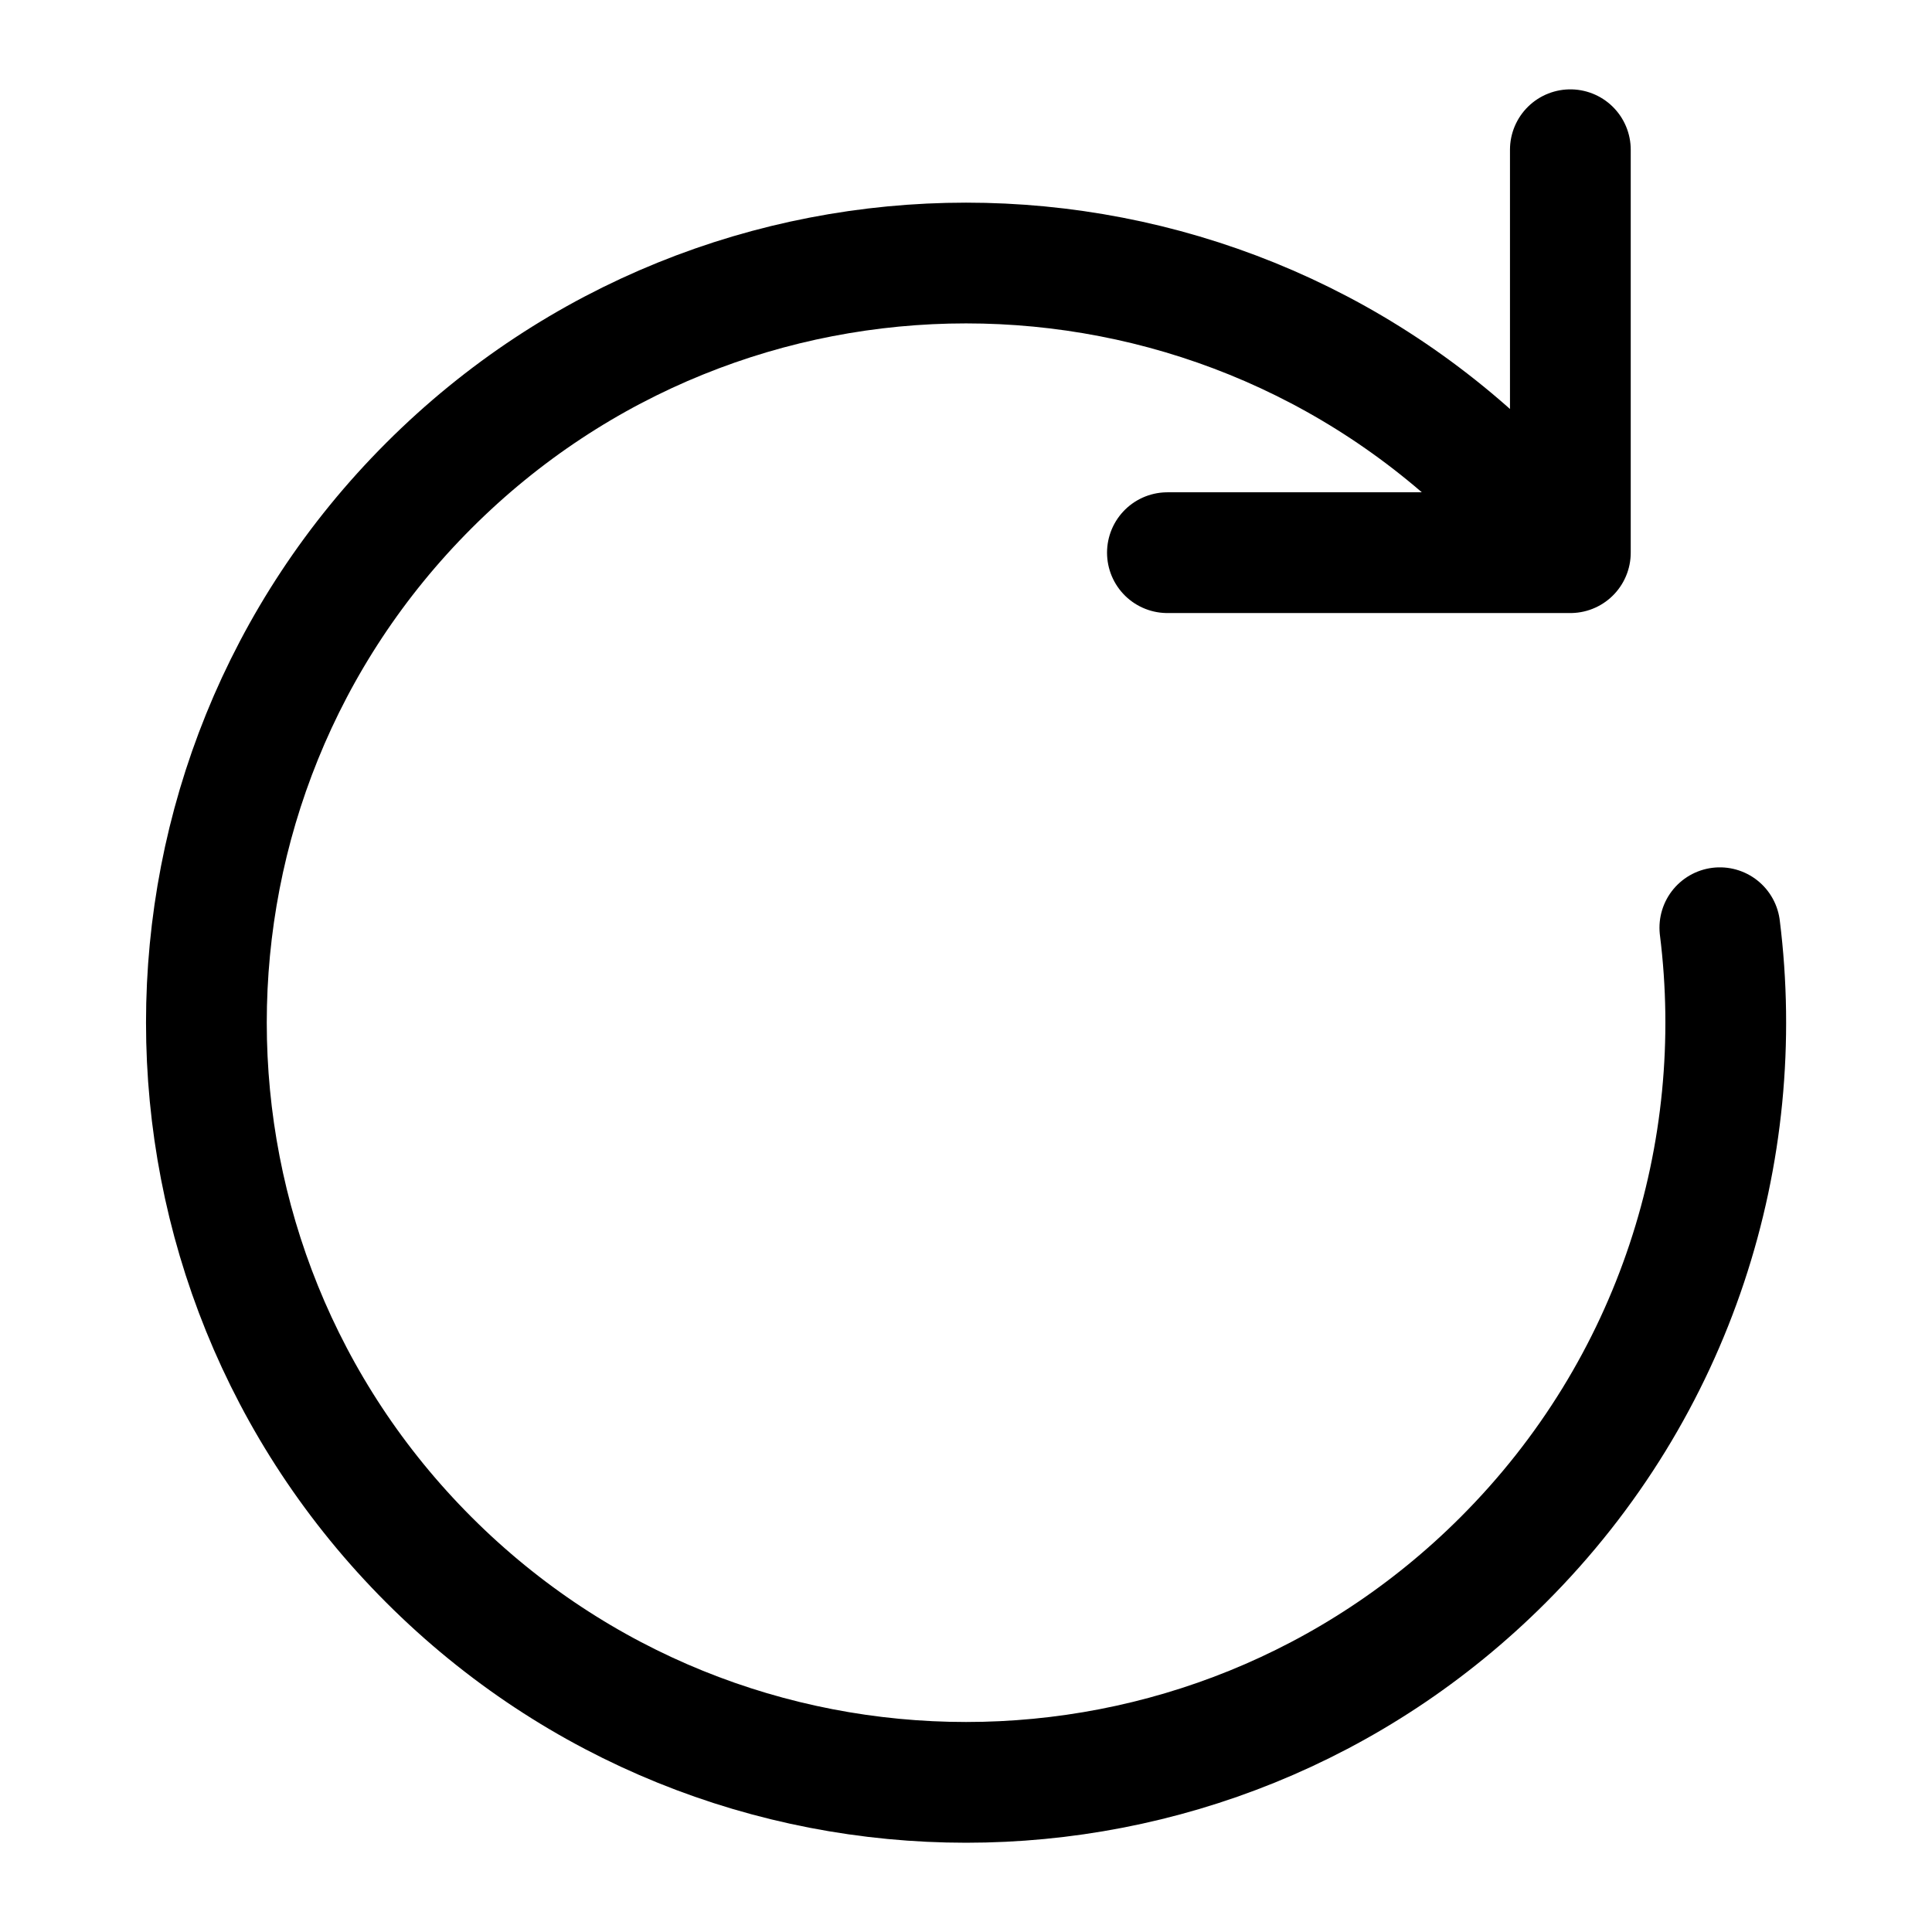
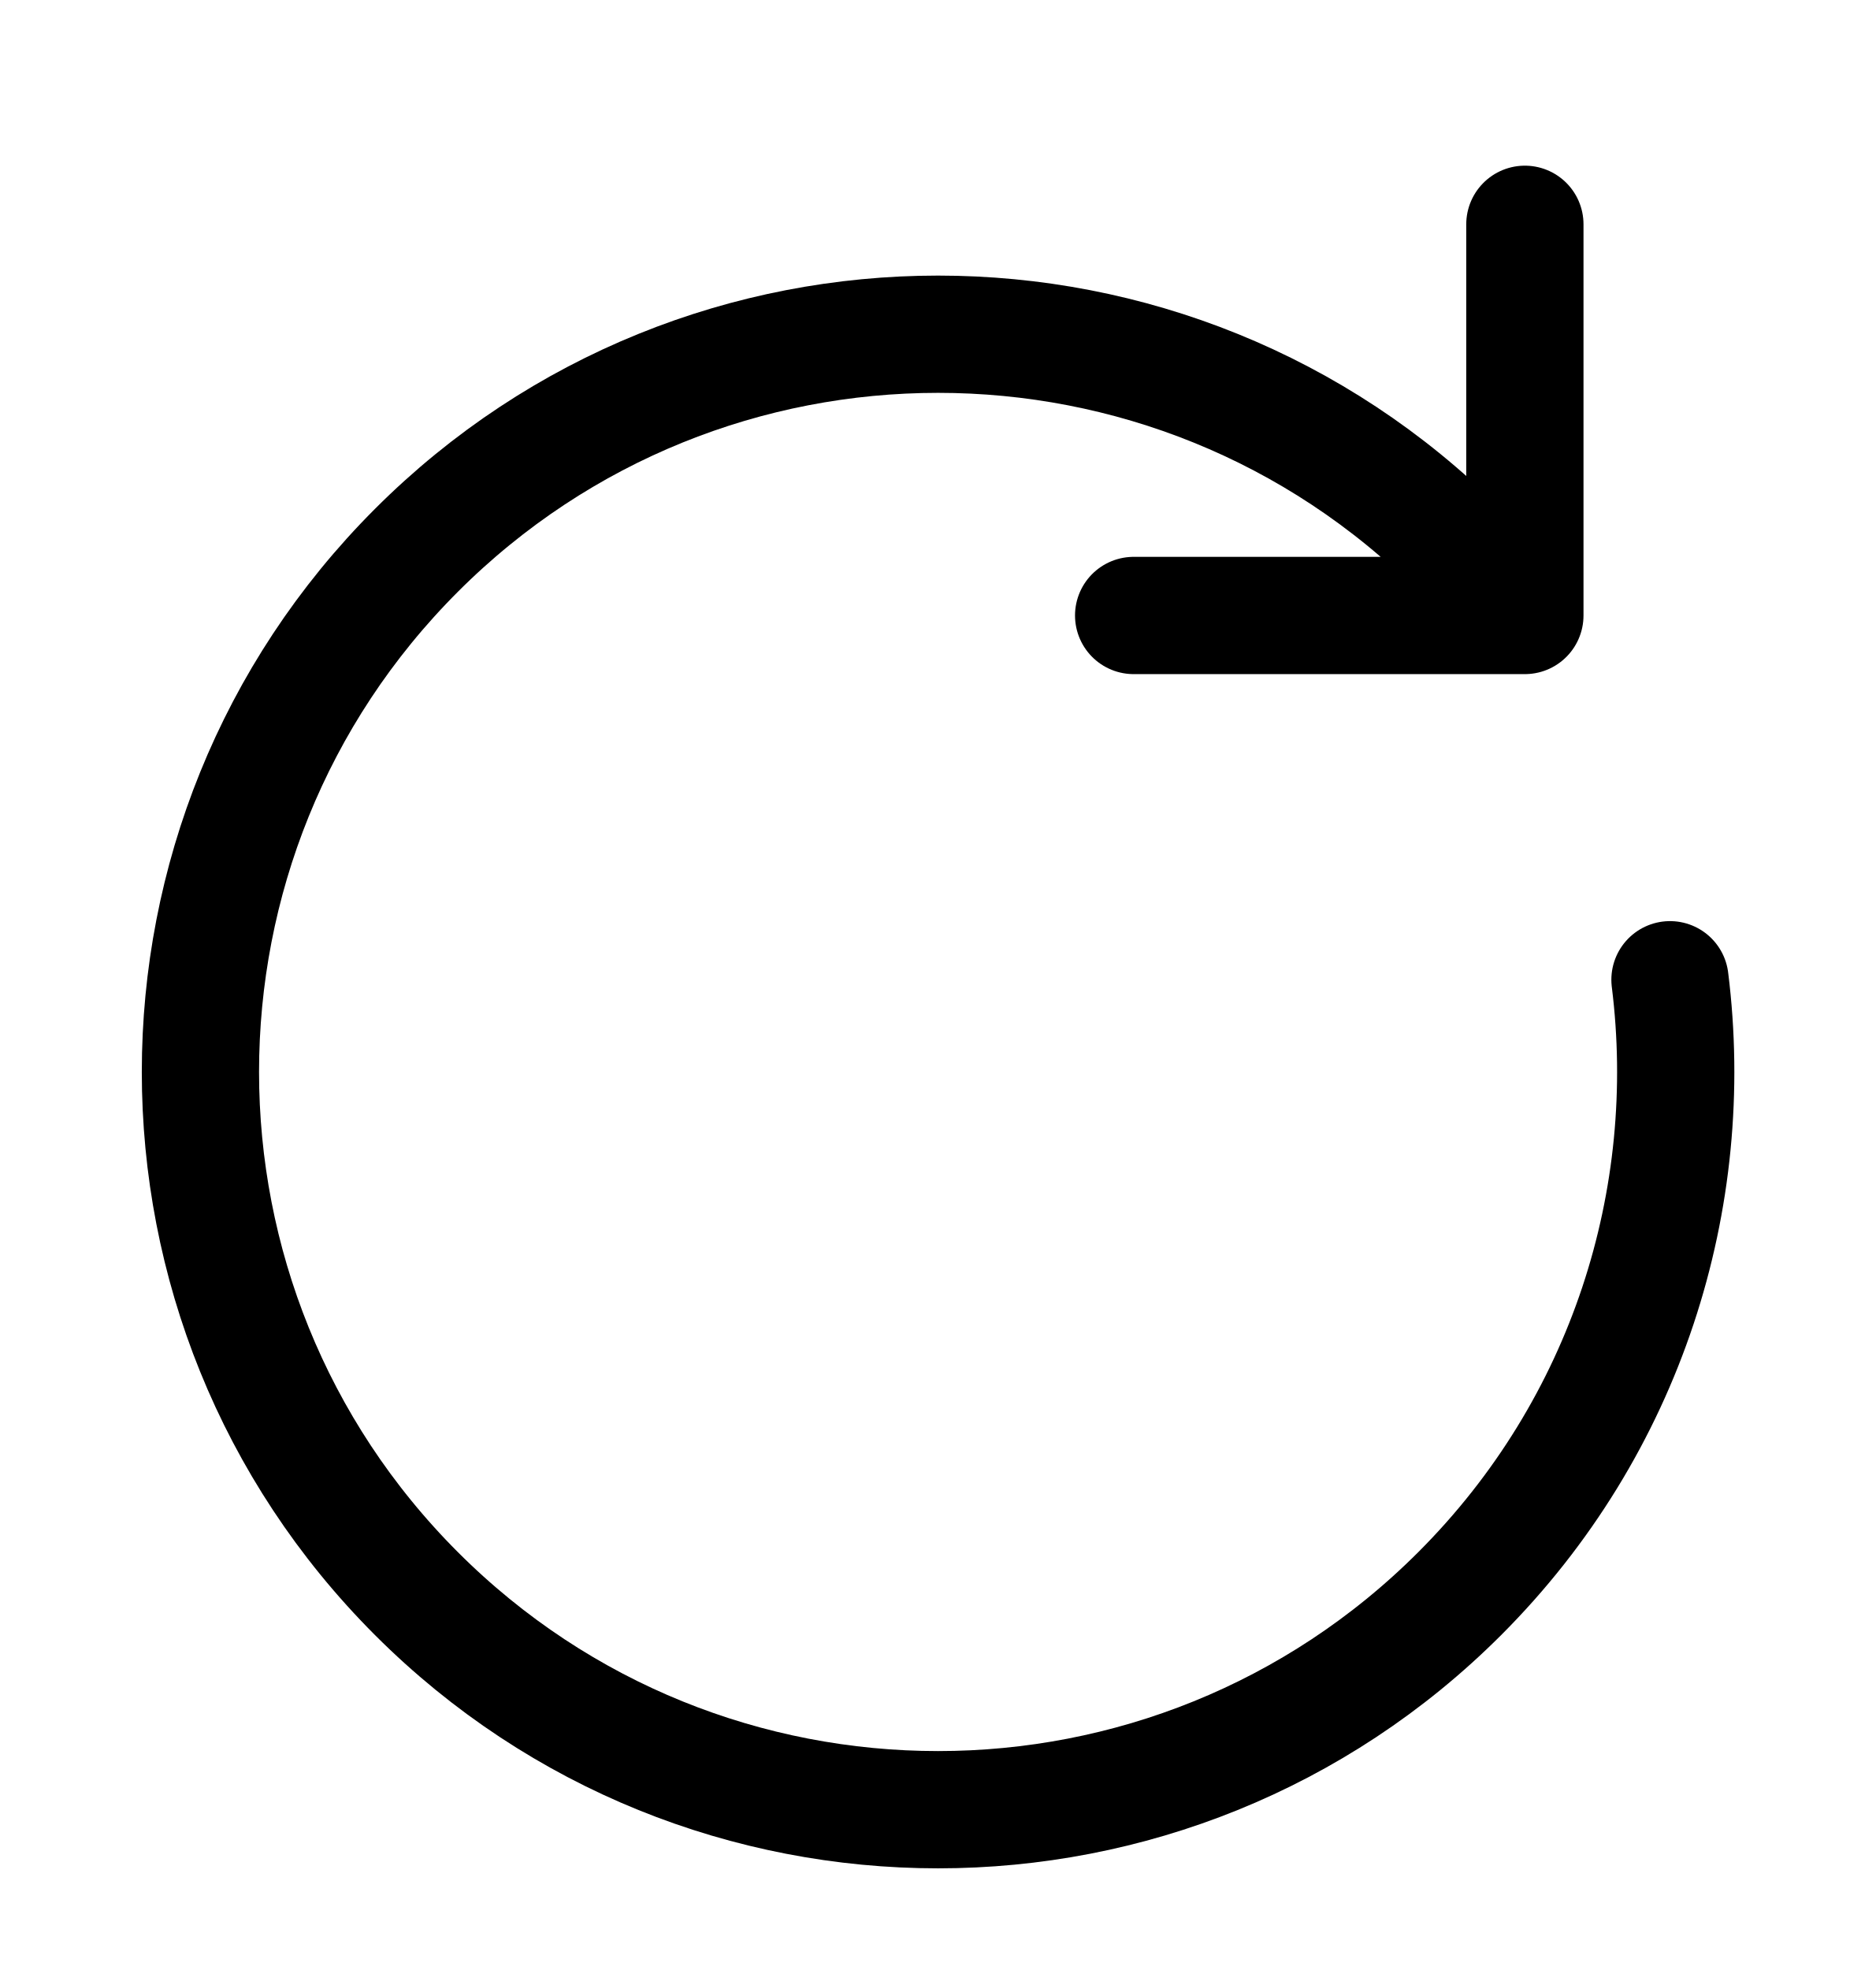
- <svg xmlns="http://www.w3.org/2000/svg" viewBox="0 0 16 16" fill="none">
-   <path d="M13.005 4.577L12.449 4.021C9.992 1.564 6.009 1.564 3.552 4.021C1.095 6.477 1.095 10.461 3.552 12.918C6.009 15.375 9.992 15.375 12.449 12.918C13.878 11.489 14.476 9.544 14.243 7.683M13.005 4.577H9.668M13.005 4.577V1.24" stroke="currentColor" stroke-linecap="round" stroke-linejoin="round" />
+ <svg xmlns="http://www.w3.org/2000/svg" width="20" height="21" viewBox="0 0 20 21" fill="none">
+   <g id="icon / regenerate / m">
+     <path id="Vector" d="M16.257 6.561L15.562 5.866C12.491 2.795 7.511 2.795 4.44 5.866C1.369 8.937 1.369 13.917 4.44 16.988C7.511 20.059 12.491 20.059 15.562 16.988C17.348 15.202 18.095 12.771 17.804 10.444M16.257 6.561H12.086M16.257 6.561V2.391" stroke="black" stroke-width="1.25" stroke-linecap="round" stroke-linejoin="round" />
+   </g>
</svg>
